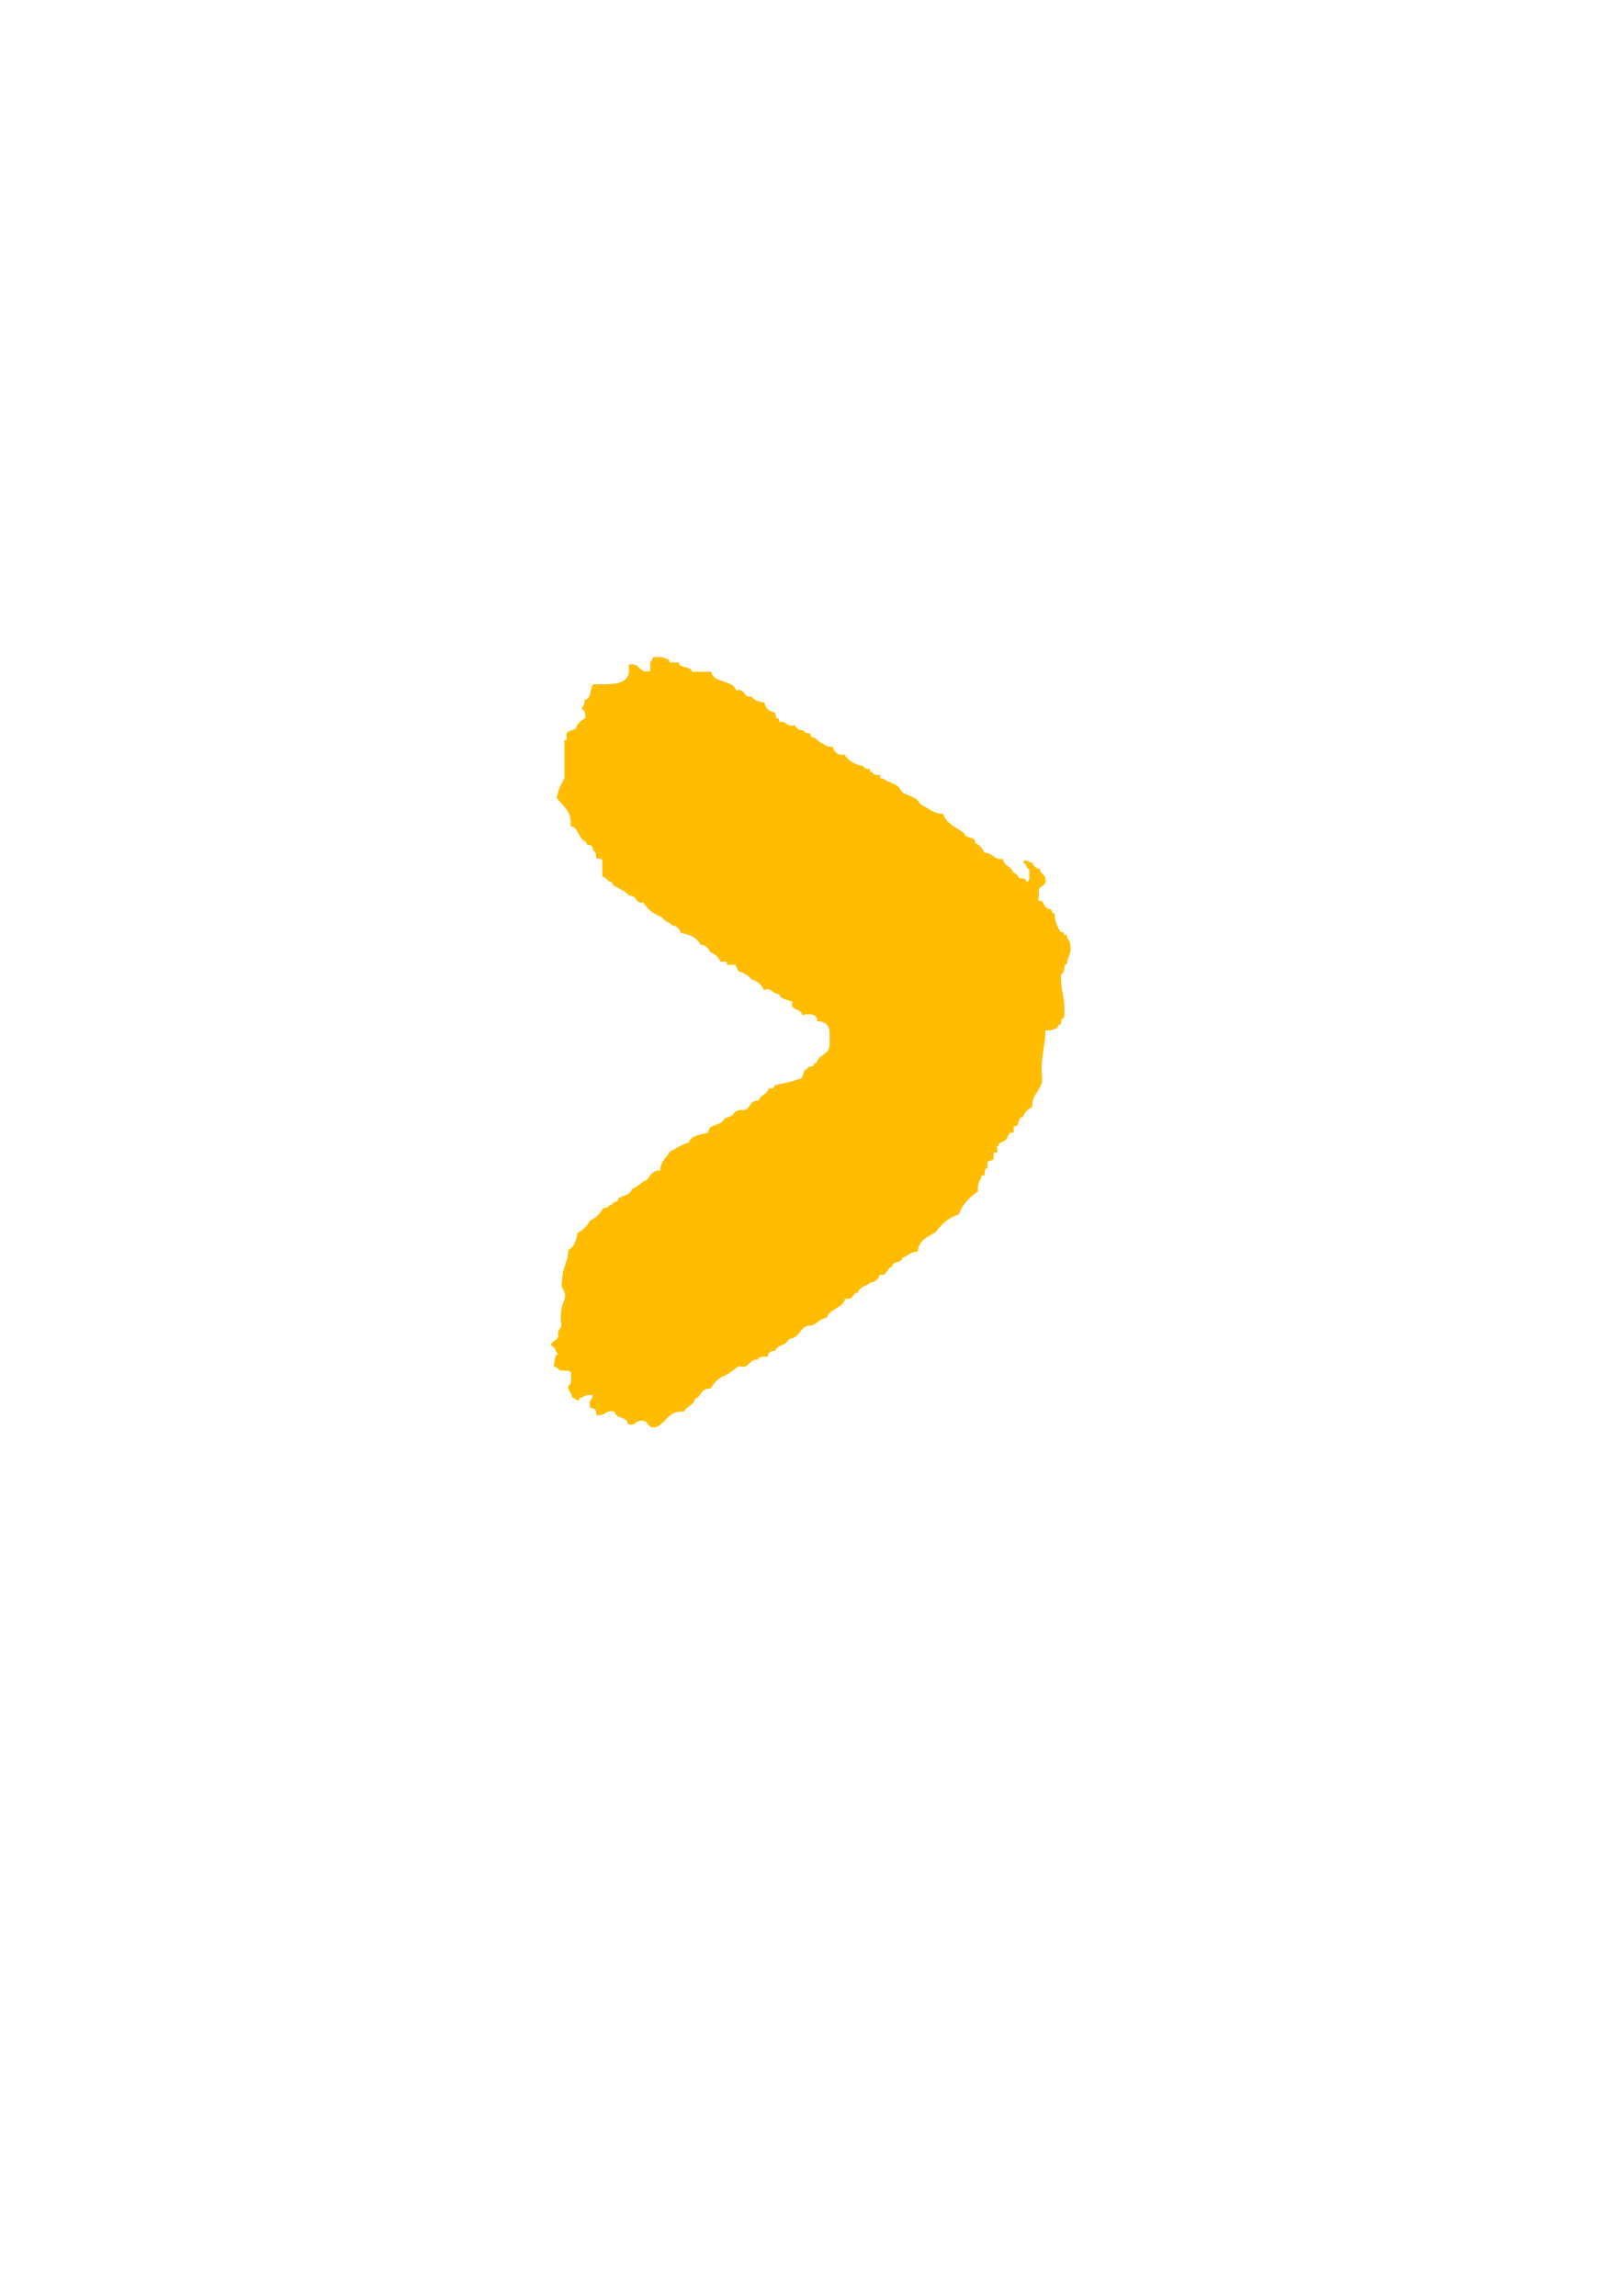
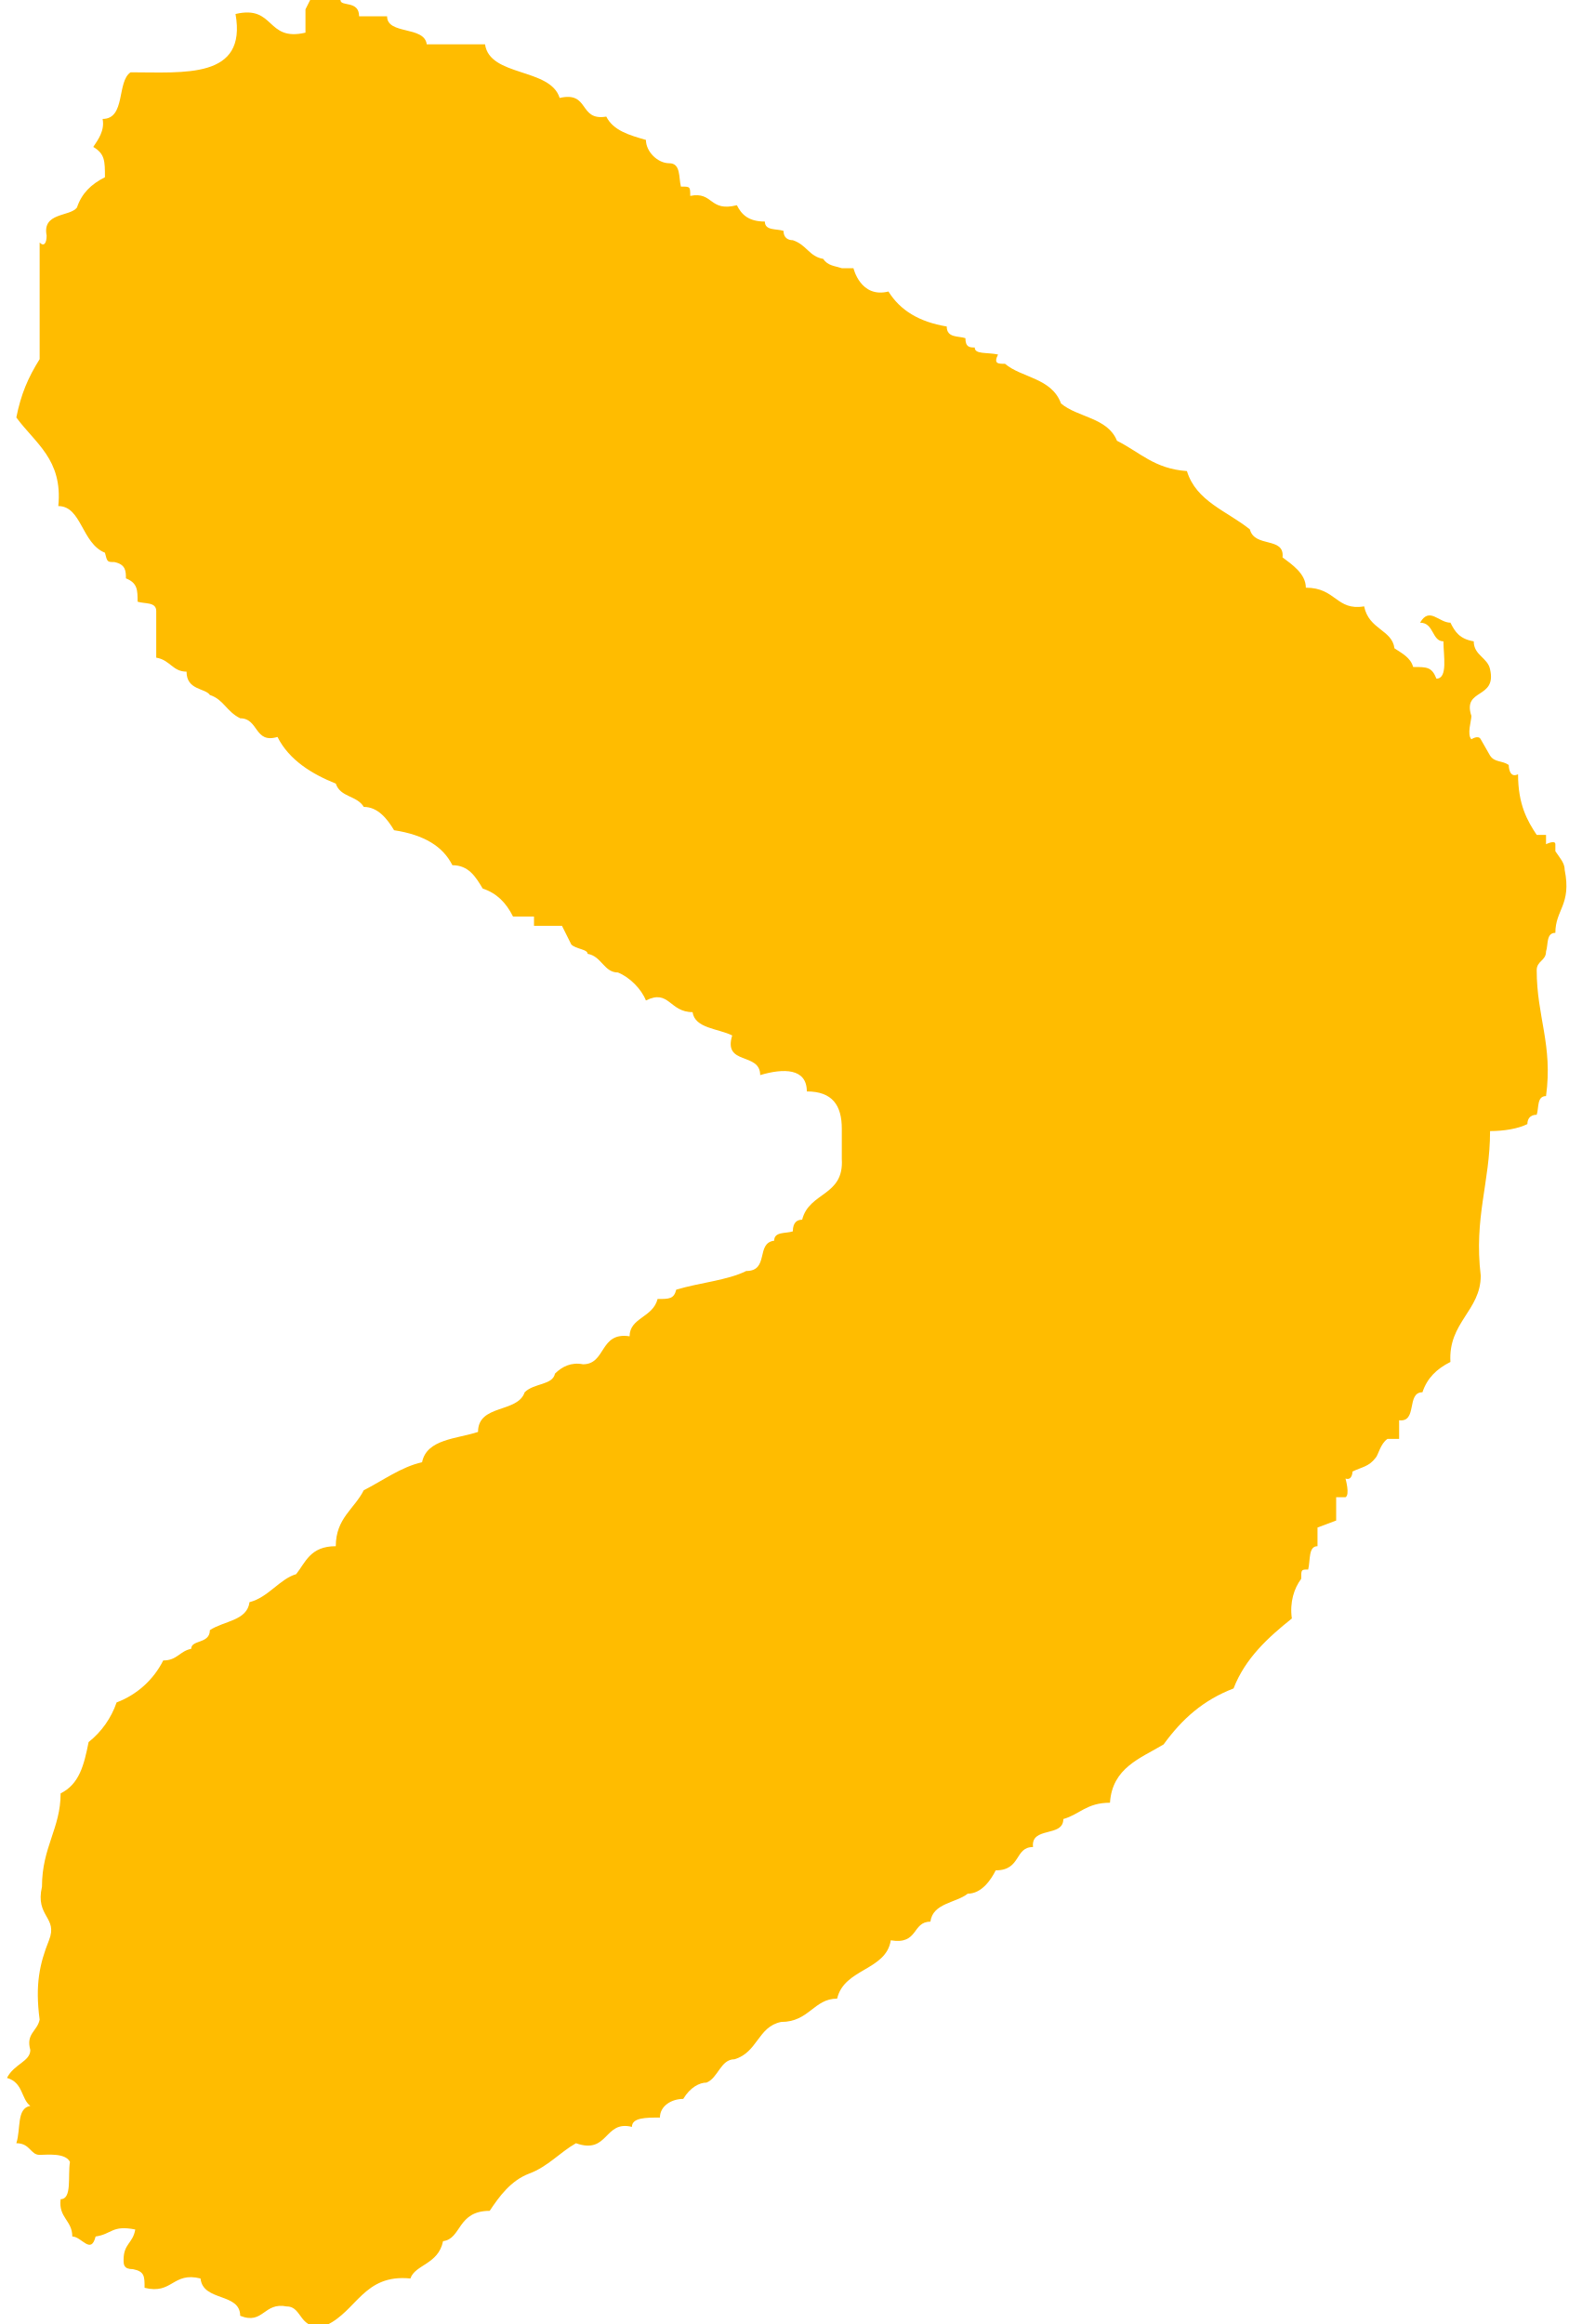
- <svg xmlns="http://www.w3.org/2000/svg" viewBox="0 0 210 297">
-   <path d="M84.5 85h1.3c0 .3.8 0 .8.7h1.2c0 .8 1.6.4 1.7 1.2H92c.2 1.5 2.8 1 3.2 2.4 1.3-.3.8 1 2 .8.3.5 1 .7 1.7.8 0 .6.5 1 1 1.2.5 0 .4.5.5.8.4 0 .4.2.4.5 1-.2.8.7 2 .4.2.4.5.7 1.2.7 0 .4.5.3.8.4 0 .4.2.5.4.5.6.2.7.7 1.3.8.2.3.5.3.8.4h.4s.3 1.3 1.5 1c.5.8 1.3 1.3 2.5 1.5 0 .4.5.3.8.4 0 .4.2.4.4.4 0 .4.5.3 1 .4-.2.4 0 .4.3.4.7.6 2 .6 2.4 1.7.7.6 2 .6 2.4 1.6 1 .5 1.6 1.2 3 1.3.4 1.3 1.7 1.7 2.7 2.5.2.8 1.5.3 1.4 1.2.5.3 1 .7 1.2 1.3 1.2 0 1.2 1 2.4.8.2 1 1.2 1 1.3 1.7.3.2.7.4.8.8.6 0 .8 0 1 .5.5-.2.3-1 .3-1.7-.4 0-.3-.8-.8-.8.3-.7.7 0 1.2 0 .2.4.4.7 1 .8 0 .6.6.7.7 1.2.3 1.3-1.2.8-.8 2 0 .2-.2.8 0 1 0 0 .3-.2.4 0l.4.7c.2.3.5.2.8.4 0 0 0 .6.4.4 0 1.2.4 1.8.8 2.5h.4v.4s.4-.2.4 0v.3c.2.3.4.5.4.8.3 1.4-.4 1.6-.4 2.6-.4 0-.3.5-.4.8 0 .4-.4.4-.4.8 0 2 .7 3.2.4 5.4-.4 0-.3.5-.4.8-.3 0-.4.2-.4.4-.4.3-1 .4-1.6.4 0 2.2-.7 3.7-.4 6.2 0 1.5-1.4 2-1.3 3.7-.6.3-1 .7-1.2 1.3-.8 0-.3 1.3-1.2 1.2v.8h-.4c-.3.2-.4.7-.5.8-.3.4-.6.4-1 .6 0 0 0 .5-.3.4 0 0 .2.7 0 .8h-.4v.8c0 .2-.7.3-.8.4v.8c-.4 0-.3.5-.4 1-.4-.2-.4 0-.4.3-.3.4-.5 1-.4 1.7-1 .7-2 1.6-2.5 3-1.3.4-2.2 1.2-3 2.3-1 .6-2.2 1-2.3 2.5-1 0-1.3.6-2 .8 0 .8-1.4.3-1.3 1.2-.8 0-.5 1.2-1.6 1-.2.5-.6 1-1.2 1-.5.5-1.5.5-1.6 1.3-.8 0-.5 1-1.7.8-.3 1.3-2 1.2-2.4 2.5-1 0-1.2 1-2.4 1-1 .2-1 1.3-2 1.6-.6 0-.7.7-1.2.8-.4.2-.8.3-1 .8-.6 0-1 .3-1 .8-.7 0-1.3 0-1.3.4-1.2-.2-1 1.3-2.4.8-.7.4-1.2 1-2 1.3-.8.3-1.3 1-1.7 1.6-1.4 0-1.2 1.2-2 1.3-.2 1-1.2 1-1.4 1.7-2-.2-2.3 1.4-3.6 2-1.2.3-1-.8-1.7-.8-1-.2-1 .8-2 .4 0-1-1.6-.6-1.7-1.6-1.2-.3-1.2.7-2.4.4 0-.5 0-.7-.4-.8-.4 0-.4-.2-.4-.4-.2-.7.3-.7.4-1.3-1-.2-1 .2-1.7.3-.2.8-.6 0-1 0 0-.7-.6-.8-.5-1.6.5 0 .3-1 .4-1.6-.2-.4-1-.3-1.3-.3-.4 0-.4-.5-1-.5.2-.6 0-1.5.6-1.6-.4-.3-.3-1-1-1.2.3-.6 1-.7 1-1.2-.2-.7.3-.8.4-1.3-.2-1.5 0-2.4.4-3.4.4-1.2-.6-1.2-.3-2.4 0-1.7.8-2.5.8-4 .8-.4 1-1.2 1.2-2.2a3.7 3.7 0 0 0 1.6-1.6 3.7 3.7 0 0 0 1.7-1.6c.6 0 .7-.4 1.2-.5 0-.4.8-.2.8-.8.6-.4 1.6-.4 1.7-1.2.8-.2 1.3-1 2-1.2.4-.5.6-1.2 1.7-1.2 0-1.2.8-1.6 1.2-2.4.8-.4 1.6-1 2.5-1.2.3-1 1.6-1 2.5-1.3 0-1.2 1.7-.8 2-1.7.4-.4 1.2-.3 1.3-.8.3-.3.7-.5 1.2-.4 1 0 .8-1.4 2-1.2.2-.8 1.2-.8 1.3-1.6.5 0 .7 0 .8-.4 1-.3 2.2-.4 3-.8 1 0 .4-1.2 1.2-1.3 0-.4.5-.3.8-.4 0-.3.2-.4.4-.4.3-1.2 1.8-1 1.7-2.6v-1.2c0-1-.5-1.6-1.6-1.6 0-1-1-1-2-.8 0-1-1.6-.4-1.2-1.7-.6-.3-1.6-.3-1.7-1-1 0-1-1-2-.5-.2-.6-.7-1-1.2-1.3-.6 0-.7-.7-1.3-.8 0-.2-.6-.2-.8-.4l-.4-.8H94v-.4h-.8c-.3-.6-.7-1-1.3-1.2-.3-.5-.6-1-1.3-1-.4-.8-1.2-1.3-2.5-1.5-.2-.5-.6-1-1.2-1-.3-.5-1-.4-1.2-1-1-.4-2-1-2.5-2-1 .3-.8-.8-1.6-.8-.6-.2-.7-.7-1.3-.8-.3-.4-1-.3-1.2-1-.5 0-.6-.6-1.2-.7v-2c0-.4-.5-.3-.8-.4 0-.5 0-.8-.4-1 0-.3 0-.6-.5-.7-.3 0-.3 0-.4-.4-1-.3-1-2-2-2 .2-2-1-2.6-1.8-3.7.2-1 .5-1.7 1-2.5v-5c.2.2.3 0 .3-.3-.3-1 .8-.8 1.2-1.2.2-.6.6-1 1.2-1.3 0-.6 0-1-.5-1.2.2-.3.5-.7.4-1.2 1 0 .6-1.6 1.2-2 2.3 0 5 .3 4.5-2.5 1.6-.4 1.2 1.2 2.8.8v-1z" fill="#ffbc00" fill-rule="evenodd" />
+ <svg xmlns="http://www.w3.org/2000/svg" viewBox="0 0 67.275 99.652">
+   <path d="M13.3 0h1.3c0 .3.8 0 .8.7h1.2c0 .8 1.6.4 1.7 1.2h2.5c.2 1.4 2.8 1 3.2 2.3 1.3-.3.8 1 2 .8.3.6 1 .8 1.7 1 0 .5.5 1 1 1s.4.6.5 1c.4 0 .4 0 .4.4 1-.2.8.7 2 .4.2.4.5.7 1.2.7 0 .4.5.3.8.4 0 .3.2.4.4.4.6.2.7.7 1.3.8.2.3.5.3.8.4h.5s.3 1.3 1.5 1c.5.8 1.3 1.3 2.5 1.5 0 .5.5.4.8.5 0 .4.2.4.4.4 0 .3.5.2 1 .3-.2.4 0 .4.3.4.7.6 2 .6 2.4 1.7.7.6 2 .6 2.4 1.6 1 .5 1.6 1.2 3 1.3.4 1.3 1.7 1.7 2.7 2.5.2.8 1.5.3 1.4 1.2.4.3 1 .7 1 1.3 1.3 0 1.3 1 2.5.8.2 1 1.2 1 1.3 1.8.3.2.7.4.8.8.6 0 .8 0 1 .5.5 0 .3-1 .3-1.6-.5 0-.4-.8-1-.8.4-.7.8 0 1.3 0 .2.4.4.7 1 .8 0 .6.6.7.7 1.2.3 1.3-1.2.8-.8 2 0 .2-.2.8 0 1 0 0 .3-.2.4 0l.4.7c.2.3.5.2.8.4 0 0 0 .6.4.4 0 1.3.4 2 .8 2.6h.4v.4s.4-.2.4 0v.3c.2.3.4.5.4.8.3 1.5-.4 1.7-.4 2.7-.4 0-.3.5-.4.8 0 .4-.4.4-.4.8 0 2 .7 3.2.4 5.4-.4 0-.3.5-.4.8-.3 0-.4.2-.4.4-.4.2-1 .3-1.6.3 0 2.2-.7 3.7-.4 6.2 0 1.5-1.4 2-1.3 3.7-.6.3-1 .7-1.2 1.3-.7 0-.2 1.3-1 1.2v.8h-.5c-.3.2-.4.7-.5.8-.3.4-.6.4-1 .6 0 0 0 .4-.3.3 0 0 .2.7 0 .8h-.4v1l-.8.3v.8c-.4 0-.3.6-.4 1-.3 0-.3 0-.3.4-.3.4-.5 1-.4 1.7-1 .8-2 1.7-2.5 3-1.3.5-2.2 1.3-3 2.4-1 .6-2.2 1-2.3 2.5-1 0-1.3.5-2 .7 0 .8-1.4.3-1.3 1.2-.8 0-.5 1-1.6 1-.2.4-.6 1-1.2 1-.5.4-1.5.4-1.6 1.2-.8 0-.5 1-1.7.8-.2 1.3-2 1.2-2.3 2.5-1 0-1.2 1-2.4 1-1 .2-1 1.3-2 1.6-.6 0-.7.8-1.2 1-.3 0-.7.2-1 .7-.5 0-1 .3-1 .8-.6 0-1.2 0-1.2.4-1.2-.3-1 1.2-2.4.7-.7.4-1.2 1-2 1.3-.8.3-1.3 1-1.7 1.6-1.4 0-1.2 1.2-2 1.3-.2 1-1.2 1-1.4 1.6-2-.2-2.3 1.4-3.6 2-1.2.3-1-.8-1.7-.8-1-.2-1 .8-2 .4 0-1-1.6-.6-1.7-1.6-1.2-.3-1.2.7-2.4.4 0-.5 0-.7-.5-.8-.4 0-.4-.2-.4-.4 0-.7.4-.7.5-1.3-1-.2-1 .2-1.7.3-.2.8-.6 0-1 0 0-.7-.6-.8-.5-1.6.5 0 .3-1 .4-1.6-.2-.4-1-.3-1.3-.3-.4 0-.4-.5-1-.5.2-.6 0-1.5.6-1.6-.4-.3-.3-1-1-1.2.3-.6 1-.7 1-1.2-.2-.7.3-.8.4-1.3-.2-1.5 0-2.4.4-3.4s-.6-1-.3-2.3c0-1.7.8-2.5.8-4 .8-.4 1-1.2 1.2-2.2A3.7 3.7 0 0 0 5 73 3.7 3.7 0 0 0 7 71.2c.6 0 .7-.4 1.2-.5 0-.4.8-.2.8-.8.6-.4 1.6-.4 1.7-1.2.8-.2 1.3-1 2-1.2.4-.5.6-1.2 1.7-1.2 0-1.2.8-1.6 1.2-2.4.8-.4 1.6-1 2.5-1.2.2-1 1.5-1 2.4-1.3 0-1.2 1.7-.8 2-1.7.4-.4 1.2-.3 1.3-.8.3-.3.7-.5 1.2-.4 1 0 .7-1.4 2-1.2 0-.8 1-.8 1.2-1.6.5 0 .7 0 .8-.4 1-.3 2.2-.4 3-.8 1 0 .4-1.2 1.2-1.3 0-.4.5-.3.8-.4 0-.4.2-.5.4-.5.3-1.2 1.8-1 1.7-2.6v-1.3c0-1-.4-1.6-1.5-1.6 0-1-1-1-2-.7 0-1-1.6-.4-1.2-1.7-.6-.3-1.6-.3-1.7-1-1 0-1-1-2-.5-.2-.5-.7-1-1.2-1.2-.6 0-.7-.7-1.3-.8 0-.2-.5-.2-.7-.4l-.4-.8h-1.2v-.4H22c-.3-.6-.7-1-1.3-1.2-.3-.5-.6-1-1.3-1-.4-.8-1.2-1.3-2.5-1.5-.3-.5-.7-1-1.3-1-.3-.5-1-.4-1.2-1-1-.4-2-1-2.5-2-1 .3-.8-.8-1.6-.8-.6-.3-.7-.8-1.3-1-.2-.3-1-.2-1-1-.6 0-.7-.5-1.3-.6v-2c0-.4-.5-.3-.8-.4 0-.5 0-.8-.5-1 0-.3 0-.6-.5-.7-.3 0-.3 0-.4-.4-1-.4-1-2-2-2 .2-2-1-2.7-1.8-3.8.2-1 .5-1.7 1-2.5v-5c.2.2.3 0 .3-.3-.2-1 1-.8 1.3-1.2.2-.6.6-1 1.2-1.3 0-.7 0-1-.5-1.3.2-.3.5-.7.4-1.2 1 0 .6-1.6 1.2-2 2.3 0 5 .3 4.5-2.5 1.7-.4 1.3 1.2 3 .8v-1z" fill="#ffbc00" fill-rule="evenodd" />
</svg>
